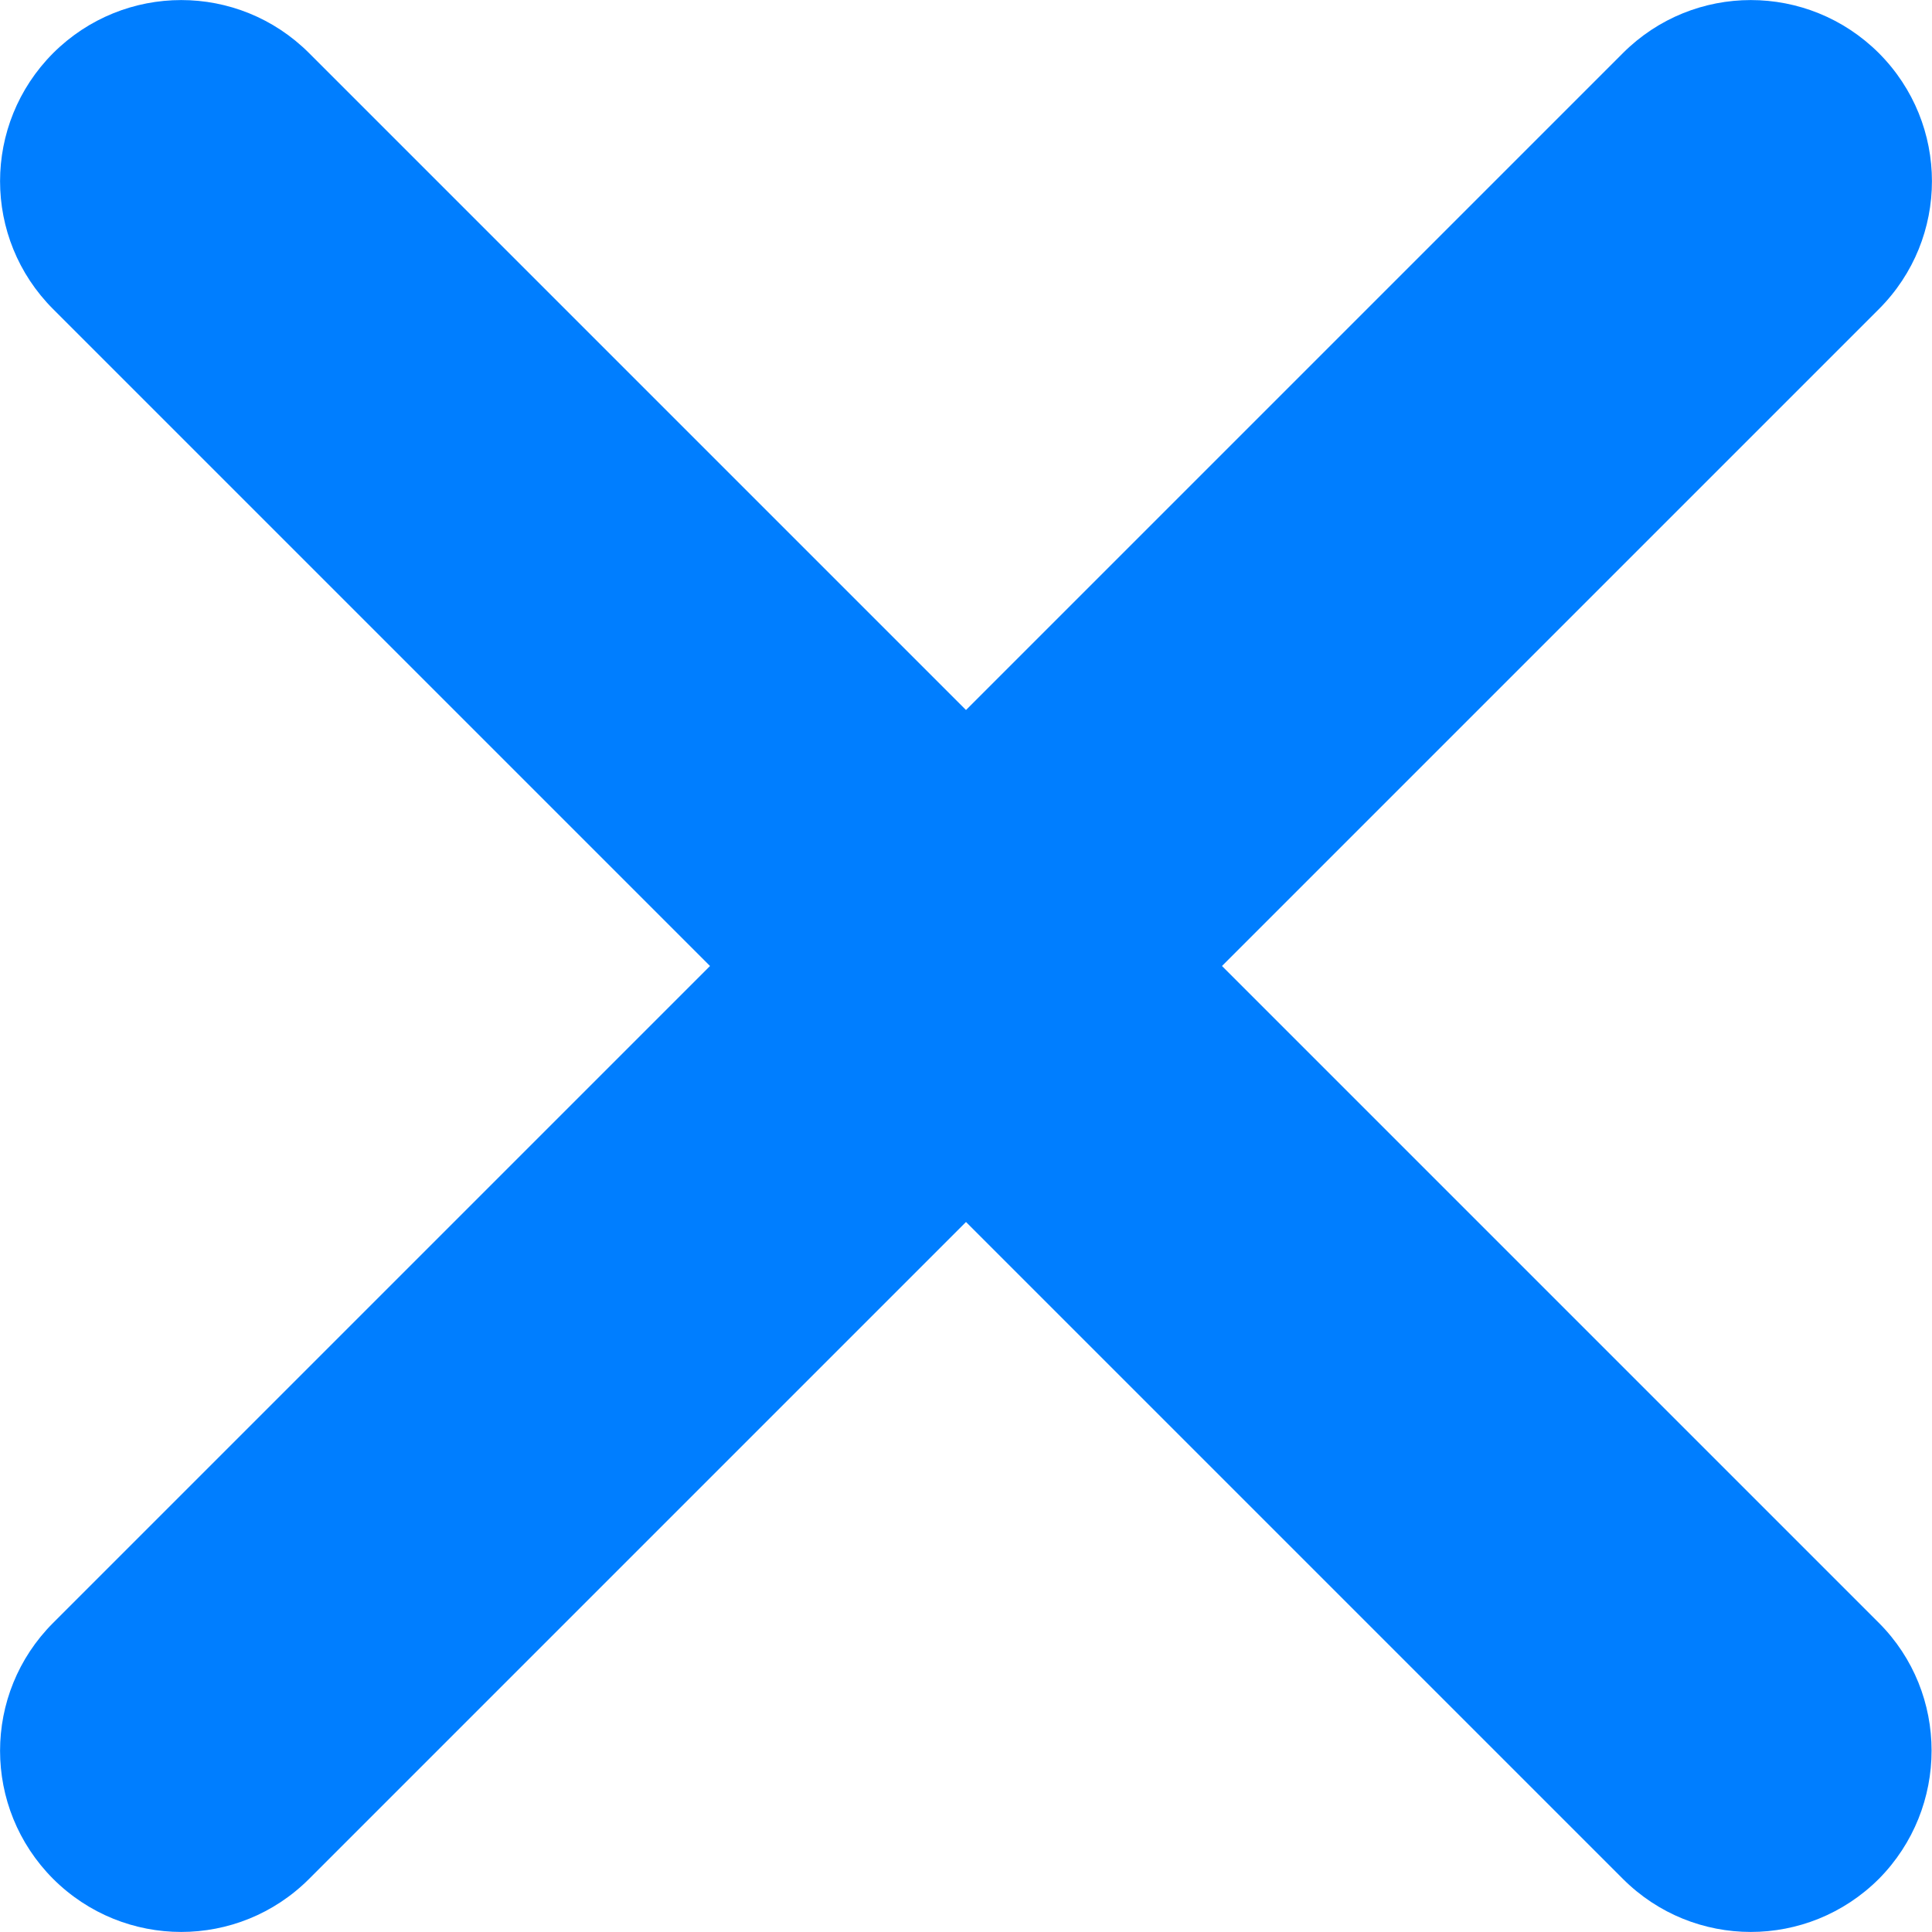
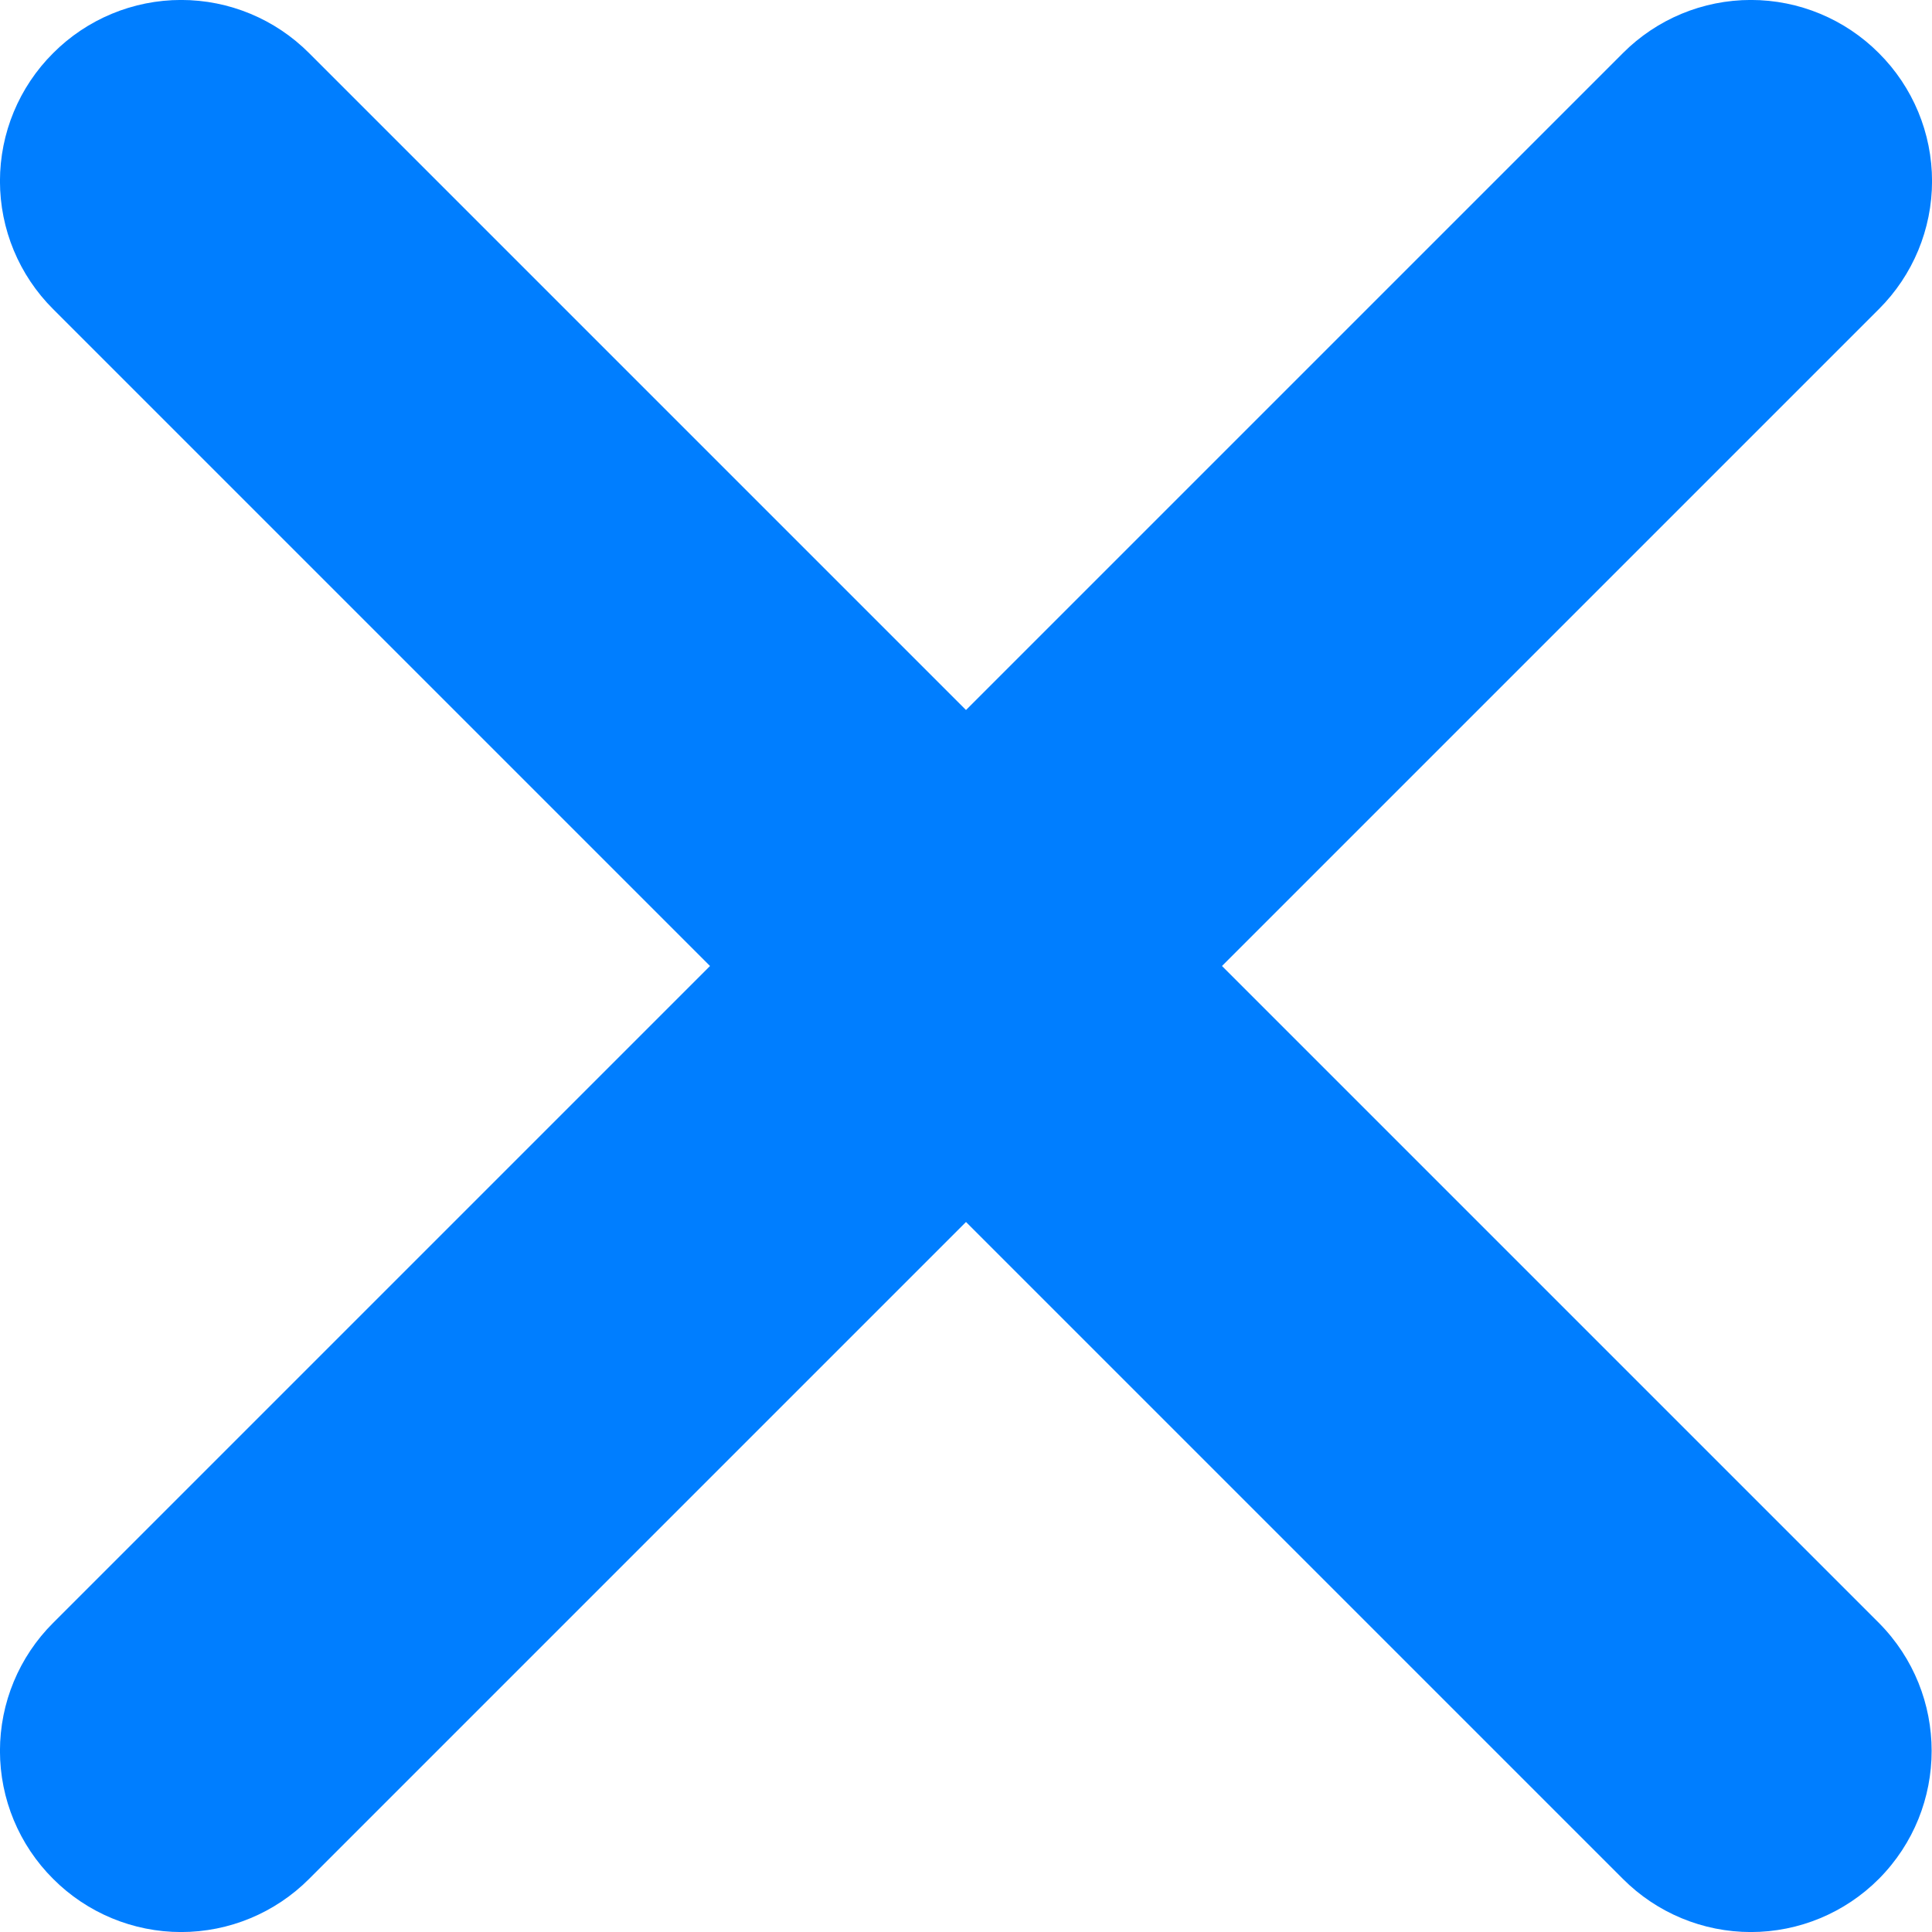
- <svg xmlns="http://www.w3.org/2000/svg" width="8px" height="8px" viewBox="0 0 8 8" version="1.1">
-   <defs />
-   <g id="Pages" stroke="none" stroke-width="1" fill="none" fill-rule="evenodd">
-     <g id="Content-Manager---List-view" transform="translate(-568, -172)" fill="#007EFF">
-       <g id="Container" transform="translate(234, 0)">
-         <g id="Filter" transform="translate(29, 160)">
-           <g id="Filter-#1" transform="translate(91, 0)">
-             <path d="M221.78,18.72 L219.06,16 L221.78,13.28 C222.073,12.987 222.073,12.514 221.78,12.22 C221.486,11.927 221.013,11.927 220.72,12.22 L218,14.94 L215.28,12.22 C214.987,11.927 214.514,11.927 214.22,12.22 C213.927,12.514 213.927,12.987 214.22,13.28 L216.94,16 L214.22,18.72 C213.927,19.013 213.927,19.486 214.22,19.78 C214.514,20.073 214.987,20.073 215.28,19.78 L218,17.06 L220.72,19.78 C221.013,20.073 221.486,20.073 221.78,19.78 C222.071,19.486 222.071,19.011 221.78,18.72 L221.78,18.72 Z" id="Shape" />
-           </g>
-         </g>
-       </g>
-     </g>
-   </g>
+ <svg xmlns="http://www.w3.org/2000/svg" width="8" height="8">
+   <path d="M7.78 6.72L5.06 4l2.72-2.72a.748.748 0 0 0 0-1.06.748.748 0 0 0-1.06 0L4 2.94 1.28.22a.748.748 0 0 0-1.06 0 .748.748 0 0 0 0 1.06L2.94 4 .22 6.72a.748.748 0 0 0 0 1.06.748.748 0 0 0 1.06 0L4 5.06l2.72 2.72a.748.748 0 0 0 1.06 0 .752.752 0 0 0 0-1.06z" fill="#007EFF" fill-rule="evenodd" />
</svg>
